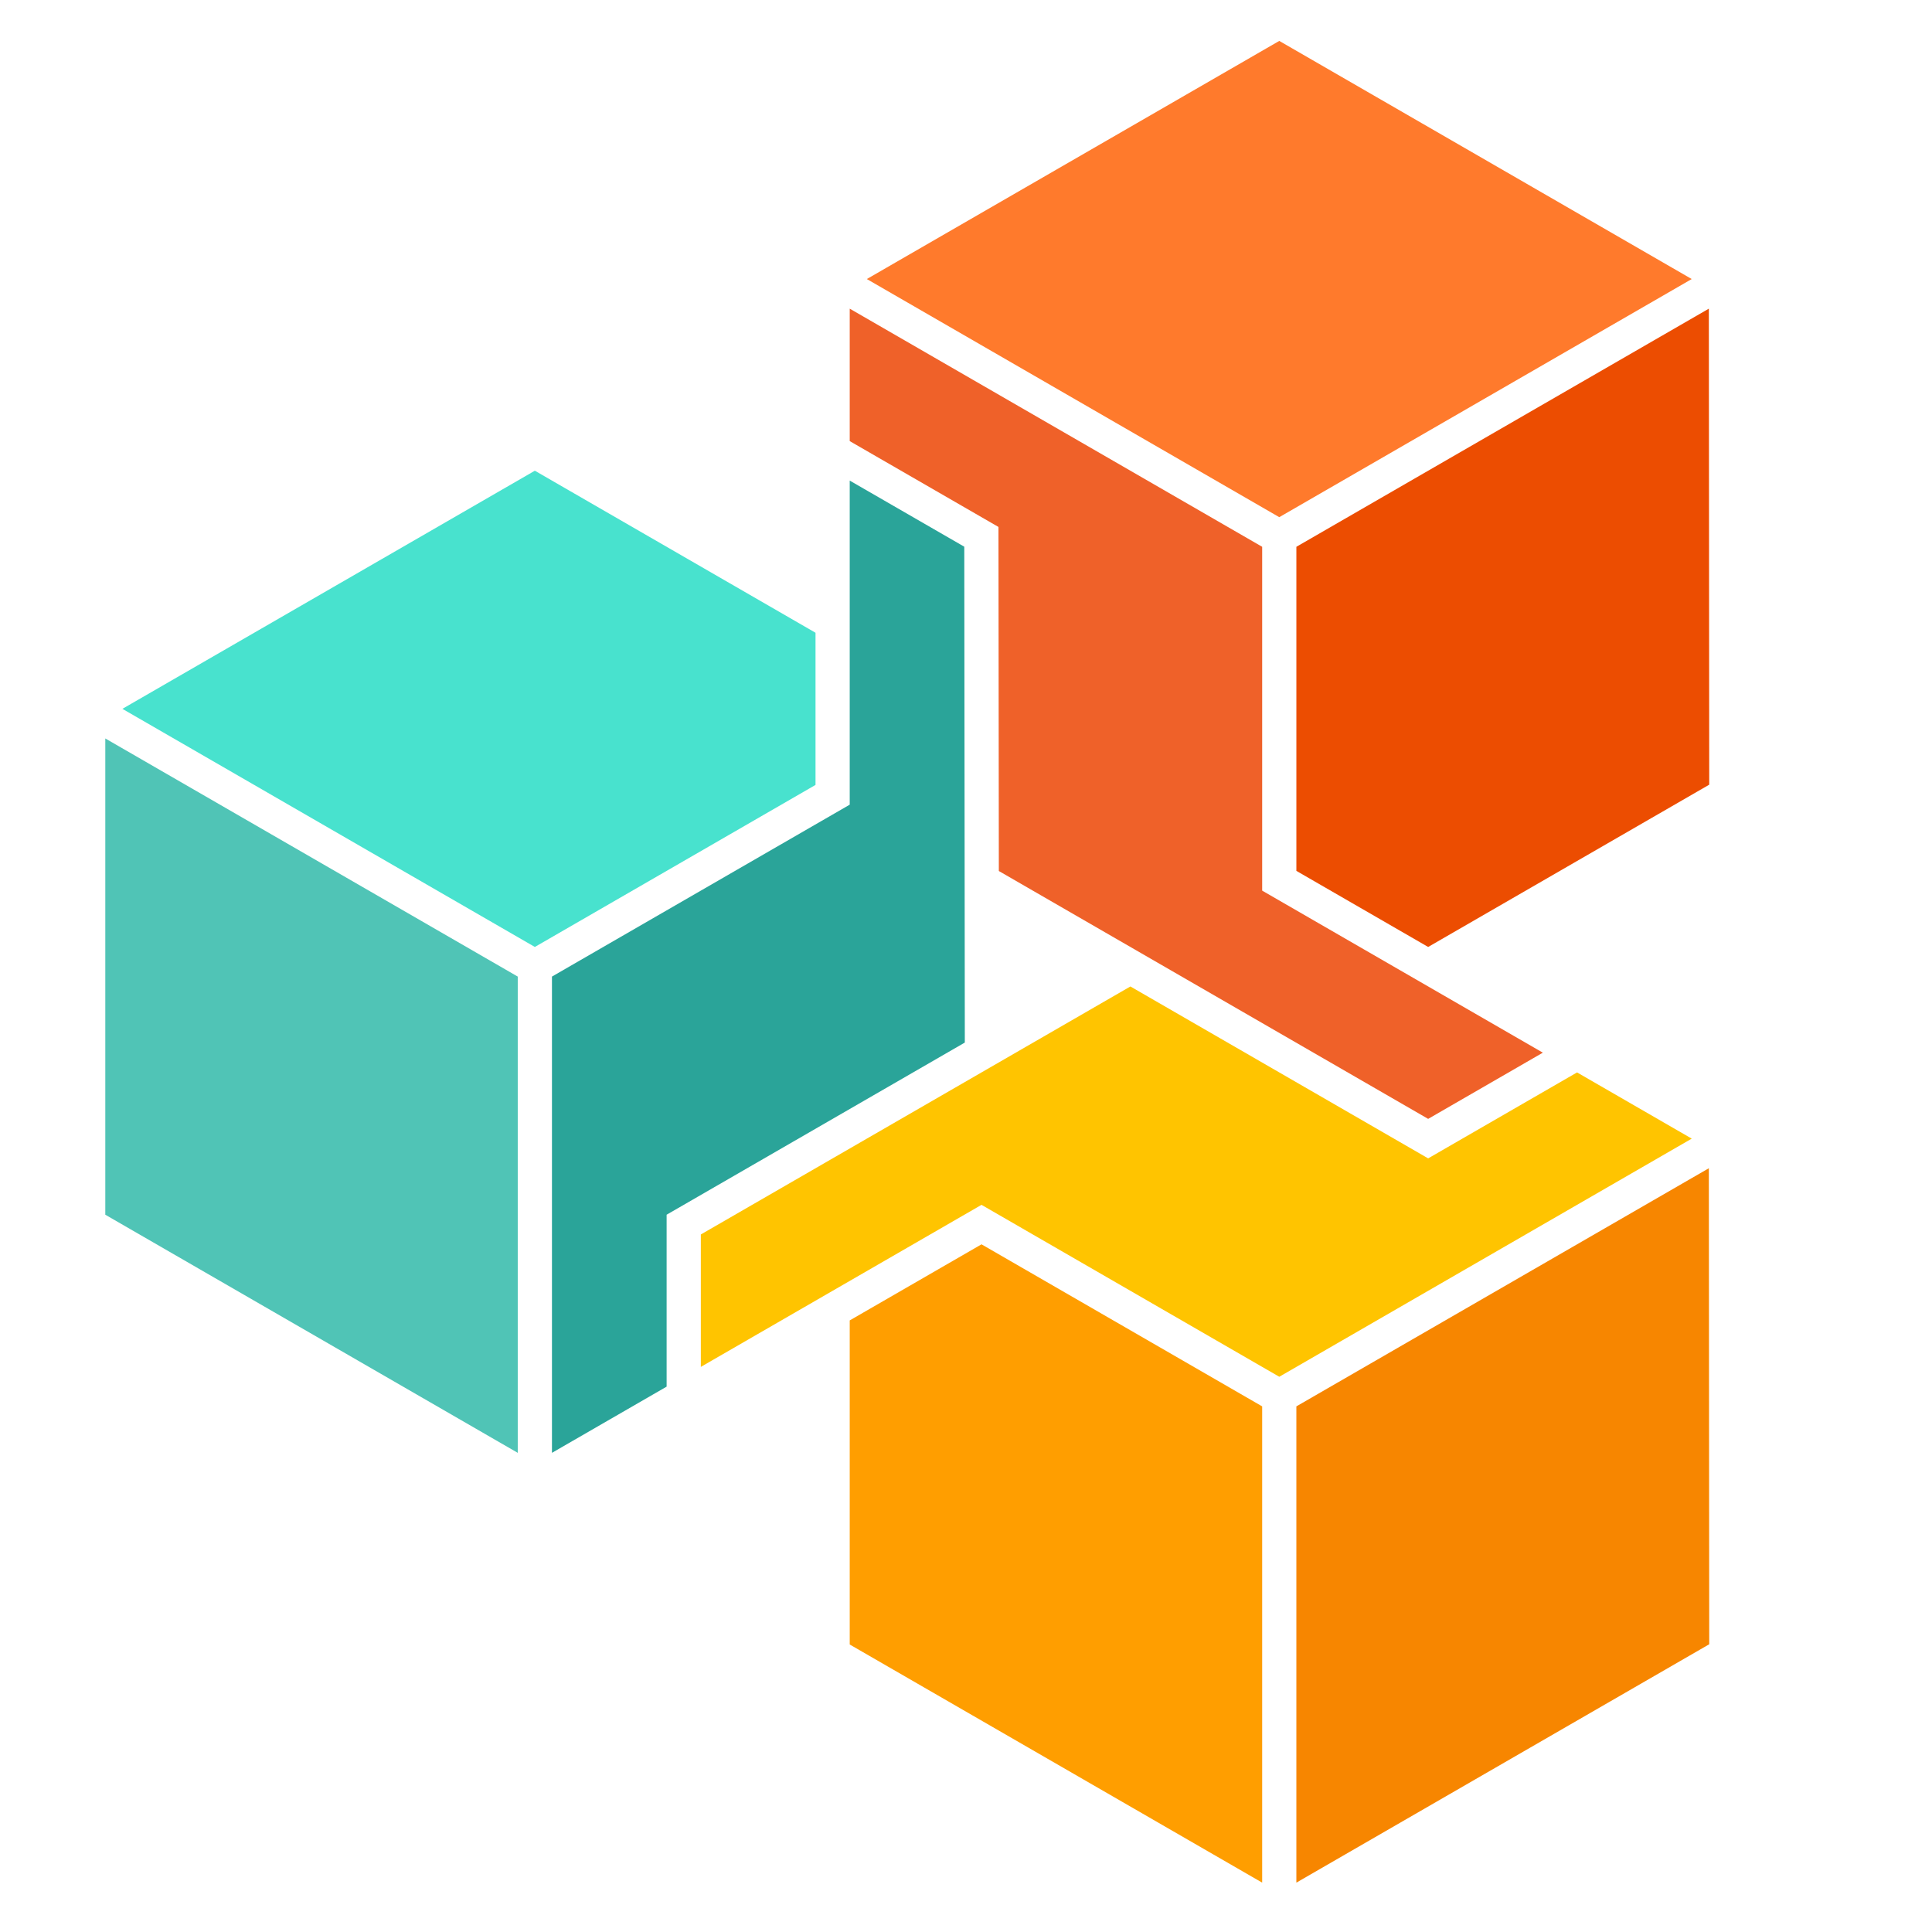
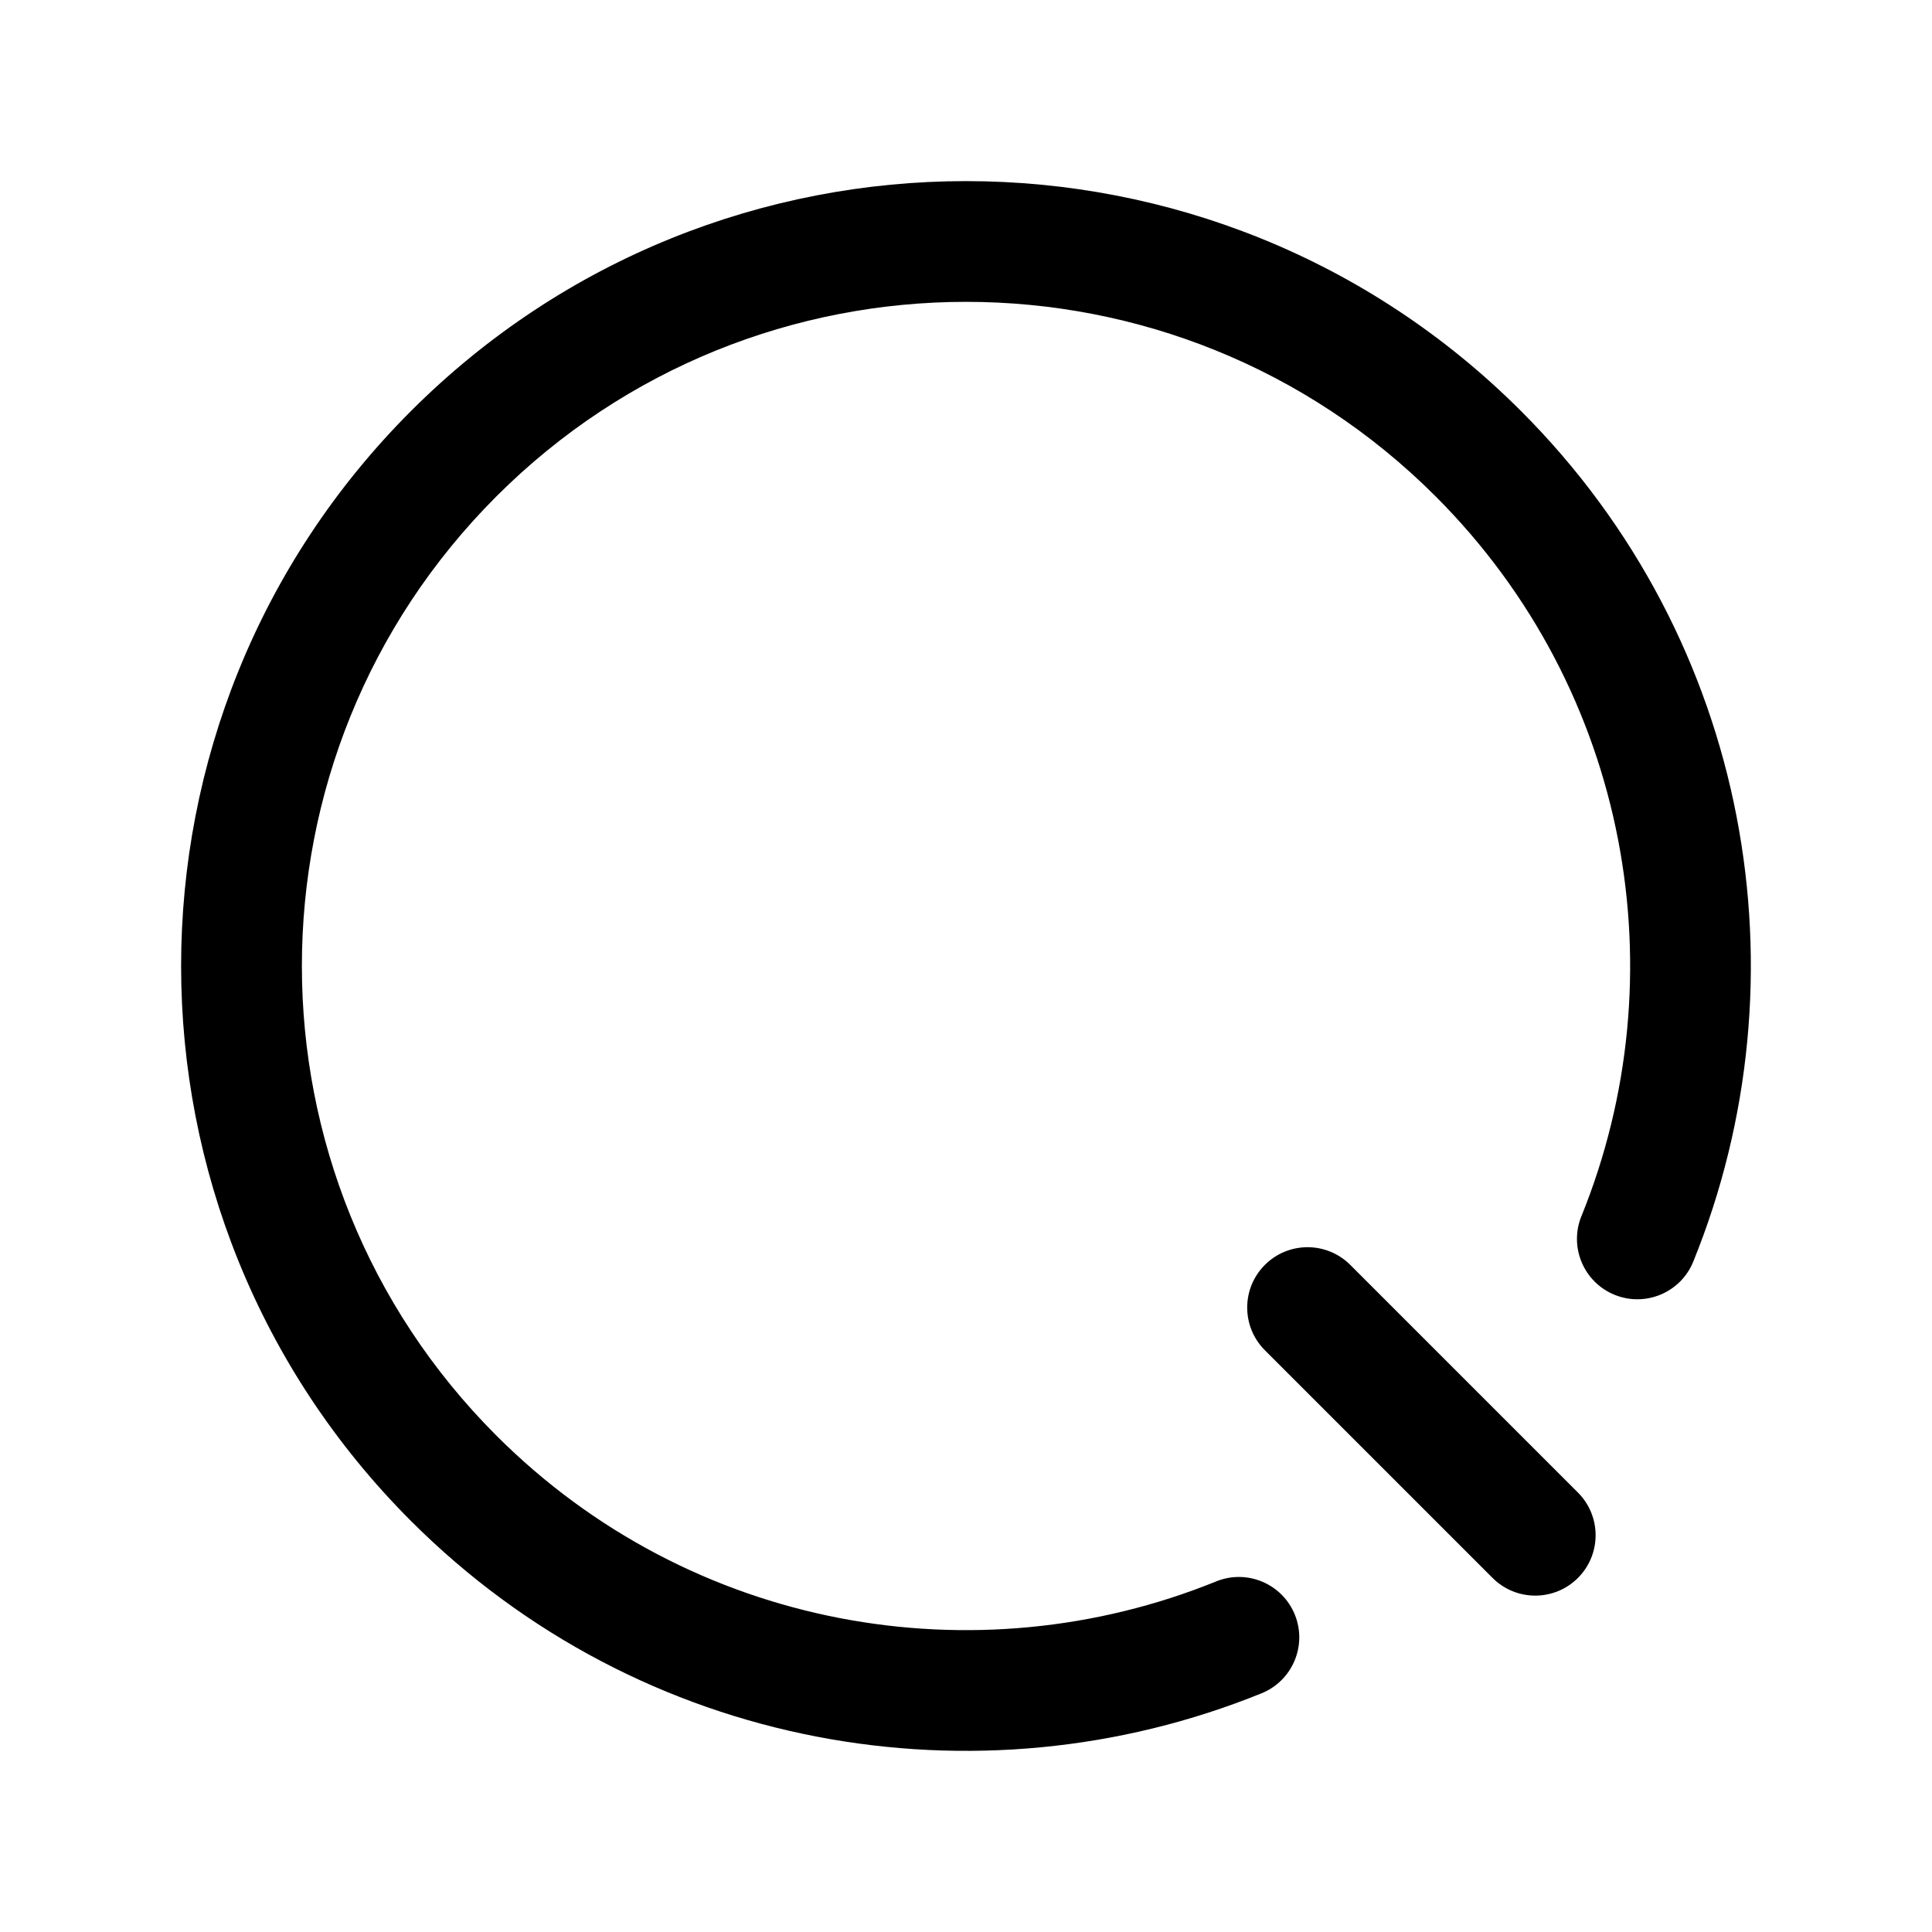
- <svg xmlns="http://www.w3.org/2000/svg" width="100%" height="100%" viewBox="0 0 412 412" version="1.1" xml:space="preserve" style="fill-rule:evenodd;clip-rule:evenodd;stroke-linejoin:round;stroke-miterlimit:2;">
-   <g transform="matrix(1,0,0,1,604.607,194.034)">
-     <g transform="matrix(1,0,0,1,-331.8,16.33)">
-       <path d="M0,83.231L-63.499,46.568L-123.354,81.126L-123.354,52.887L-31.75,0L31.749,36.66L63.501,18.331L87.955,32.449L0,83.231Z" style="fill:rgb(255,196,0);fill-rule:nonzero;" />
-     </g>
-     <g transform="matrix(1,0,0,1,-486.902,10.015)">
-       <path d="M0,4.208L63.499,-32.453L63.499,-101.562L87.928,-87.463L88.043,18.277L24.454,54.99L24.454,91.651L0,105.77L0,4.208Z" style="fill:rgb(42,164,153);fill-rule:nonzero;" />
-     </g>
-     <g transform="matrix(1,0,0,1,-335.448,-6.213)">
-       <path d="M0,-71.217L0,2.106L59.854,36.662L35.396,50.781L-56.157,-2.078L-56.237,-75.449L-87.955,-93.755L-87.955,-121.998L0,-71.217Z" style="fill:rgb(239,97,41);fill-rule:nonzero;" />
-     </g>
-     <g transform="matrix(1,0,0,1,-300.051,-128.214)">
-       <path d="M0,136.12L-28.103,119.895L-28.103,50.784L59.858,0L59.94,101.514L0,136.12Z" style="fill:rgb(236,77,1);fill-rule:nonzero;" />
-     </g>
-     <g transform="matrix(-0.866025,0.500001,0.500001,0.866025,-407.972,-90.55)">
-       <path d="M-164.126,43.978L-62.564,43.978L-11.784,-43.978L-113.346,-43.978L-164.126,43.978Z" style="fill:rgb(255,122,44);fill-rule:nonzero;" />
-     </g>
-     <g transform="matrix(1,0,0,1,-430.697,-26.65)">
-       <path d="M0,-32.449L0,0.001L-59.853,34.556L-147.808,-16.224L-59.853,-67.005L0,-32.449Z" style="fill:rgb(72,226,206);fill-rule:nonzero;" />
-     </g>
-     <g transform="matrix(0.866025,0.500001,0.500001,-0.866025,-538.174,-48.341)">
-       <path d="M-32.194,-32.194L69.368,-32.194L120.149,-120.149L18.587,-120.149L-32.194,-32.194Z" style="fill:rgb(80,196,182);fill-rule:nonzero;" />
-     </g>
-     <g transform="matrix(1,0,0,1,-423.403,191.213)">
-       <path d="M0,-103.668L28.104,-119.893L87.955,-85.336L87.955,16.225L0,-34.556L0,-103.668Z" style="fill:rgb(255,158,0);fill-rule:nonzero;" />
-     </g>
-     <g transform="matrix(0,-1,-1,0,-207.96,175.287)">
-       <path d="M-32.151,120.195L69.411,120.195L120.195,32.233L18.681,32.151L-32.151,120.195Z" style="fill:rgb(247,134,0);fill-rule:nonzero;" />
-     </g>
+ <svg xmlns="http://www.w3.org/2000/svg" width="100%" height="100%" viewBox="0 0 64 64" version="1.1" xml:space="preserve" style="fill-rule:evenodd;clip-rule:evenodd;stroke-linejoin:round;stroke-miterlimit:2;">
+   <g>
+     <path d="M52.386,40.288c-0.415,1.023 0.077,2.19 1.101,2.605c1.023,0.415 2.19,-0.077 2.605,-1.101c3.811,-9.387 1.912,-20.557 -5.707,-28.177c-10.154,-10.154 -26.616,-10.154 -36.77,-0c-10.154,10.154 -10.154,26.616 -0,36.77c7.62,7.62 18.789,9.518 28.177,5.707c1.024,-0.416 1.516,-1.582 1.101,-2.605c-0.416,-1.023 -1.582,-1.516 -2.605,-1.101c-7.951,3.228 -17.4,1.614 -23.844,-4.83c-8.592,-8.592 -8.591,-22.521 0,-31.113c8.592,-8.592 22.521,-8.592 31.113,0c6.443,6.443 8.057,15.893 4.83,23.844Z" style="fill-rule:nonzero;" />
+     <path d="M49.443,52.271c0.781,0.781 2.047,0.781 2.828,0c0.781,-0.781 0.781,-2.047 0,-2.828l-7.542,-7.542c-0.781,-0.781 -2.047,-0.781 -2.828,0c-0.781,0.781 -0.781,2.047 0,2.828l7.542,7.542Z" style="fill-rule:nonzero;" />
  </g>
</svg>
